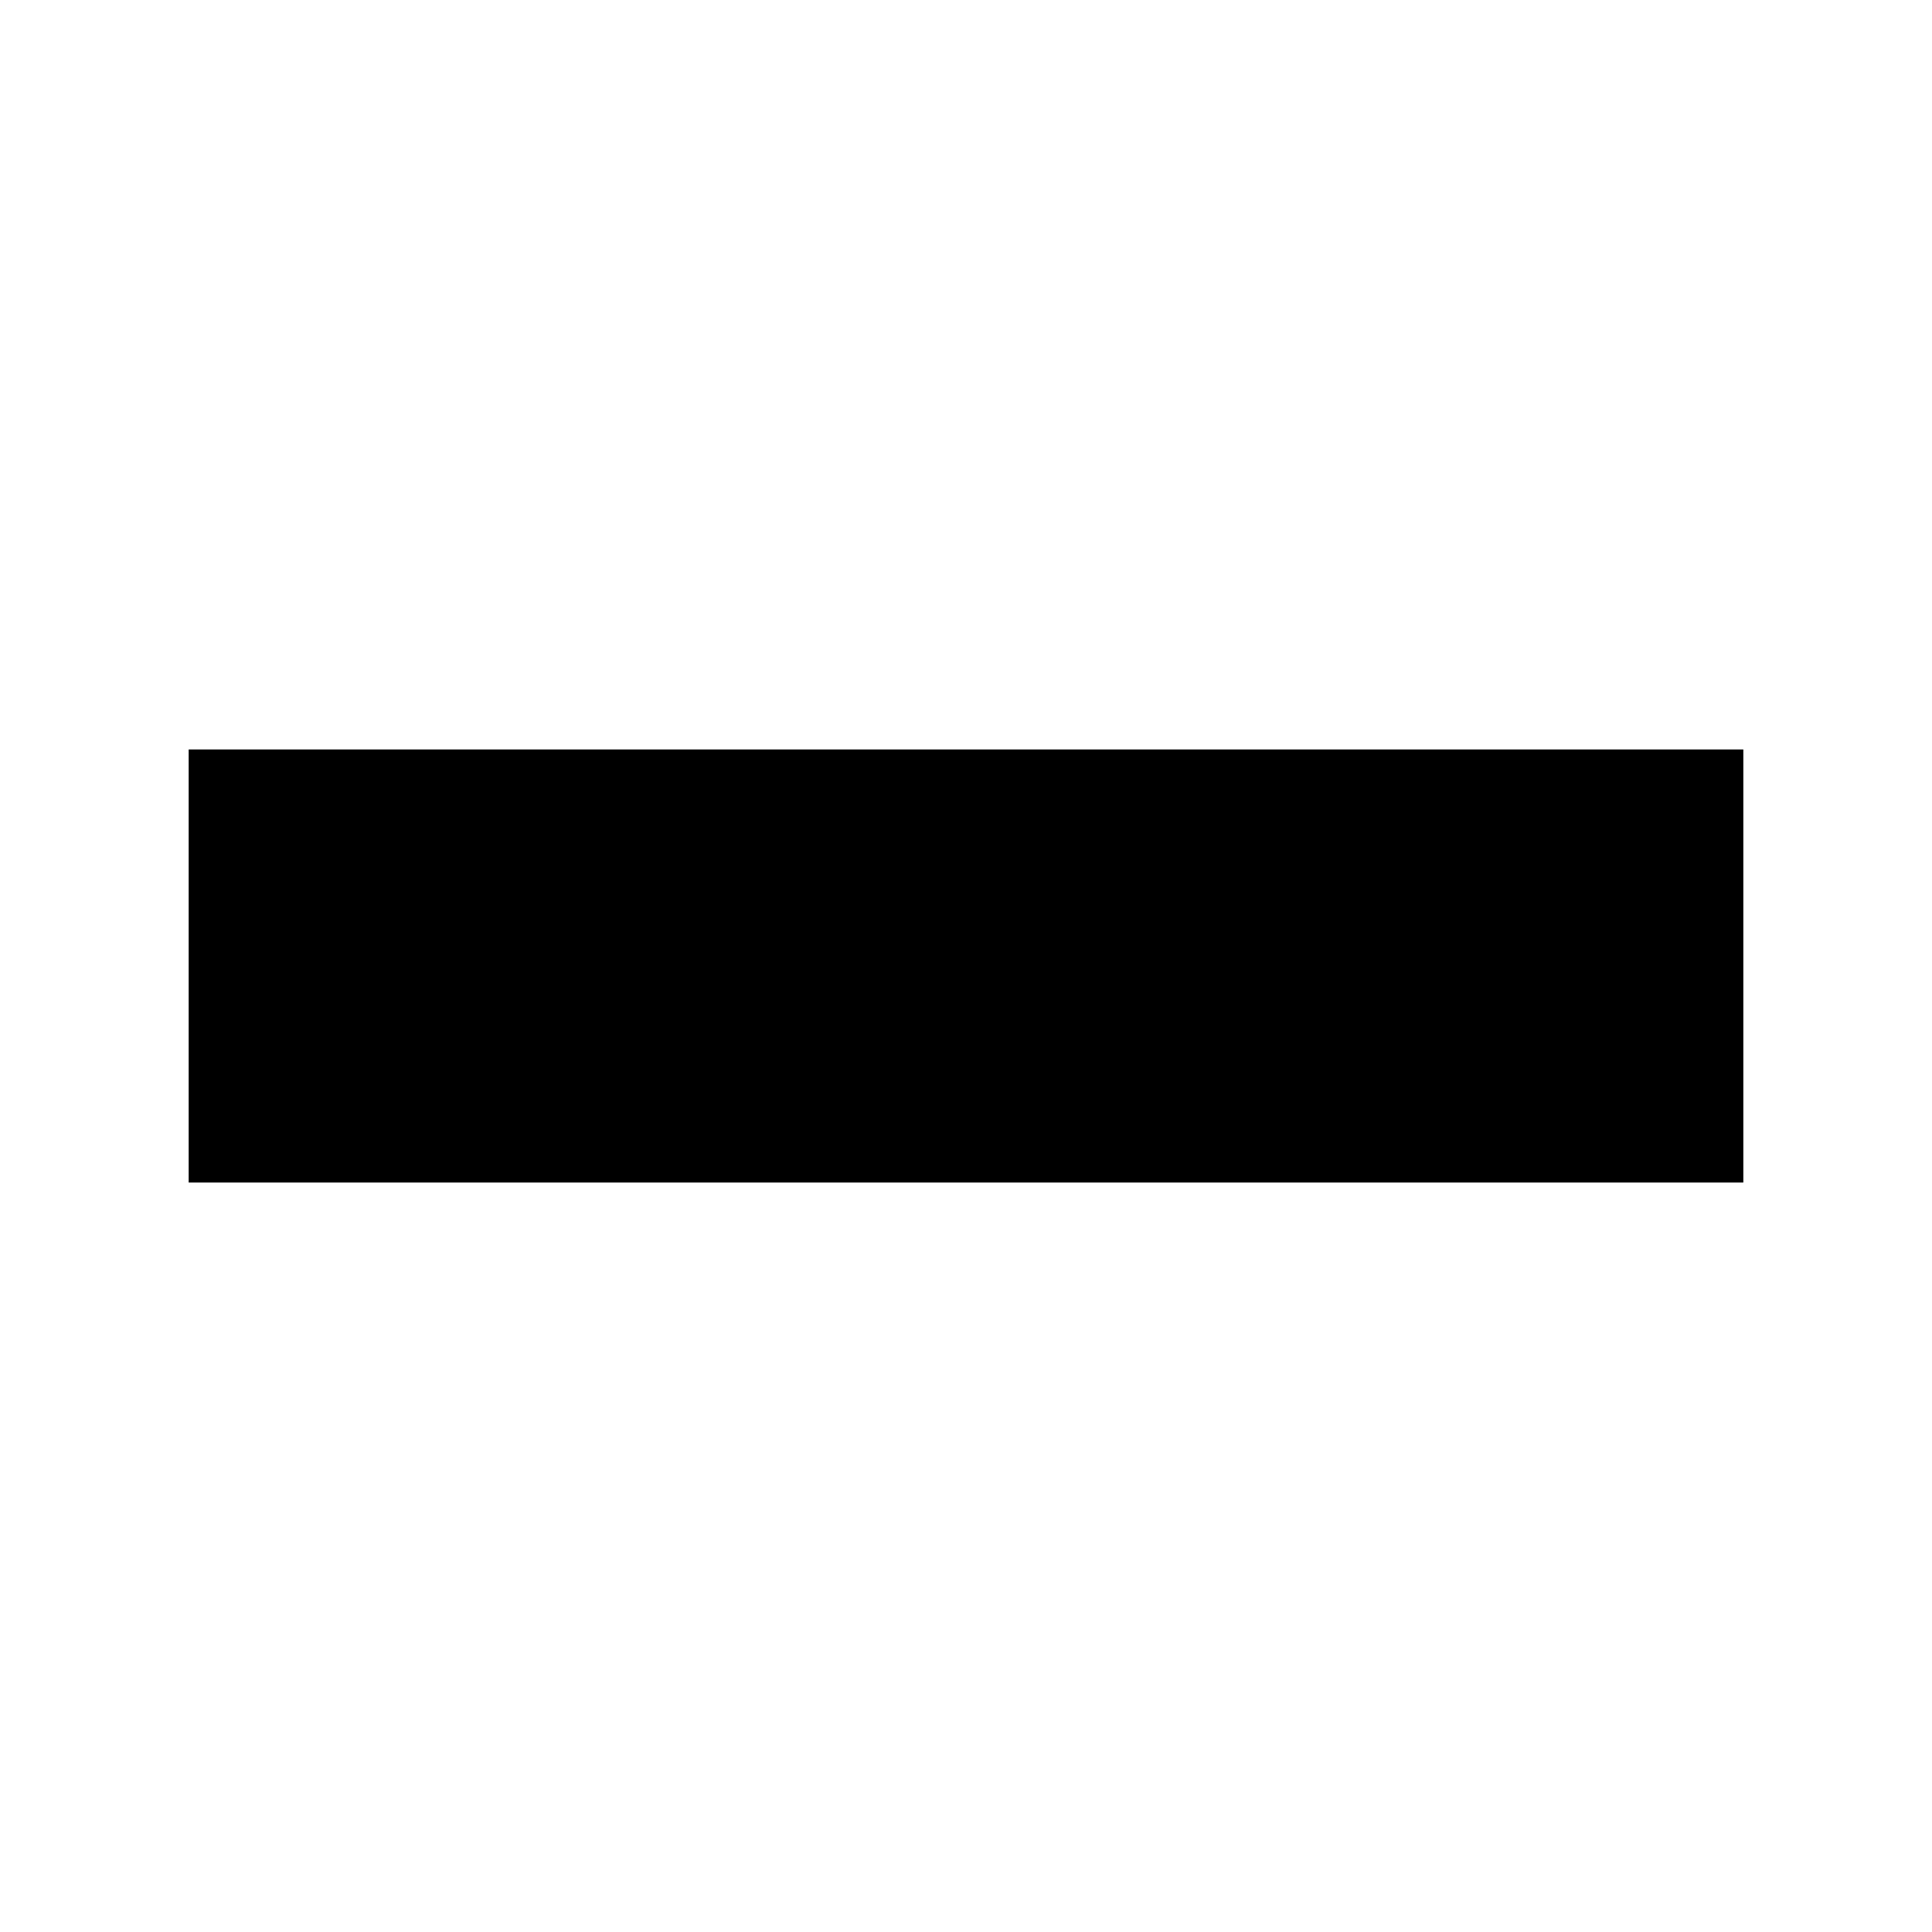
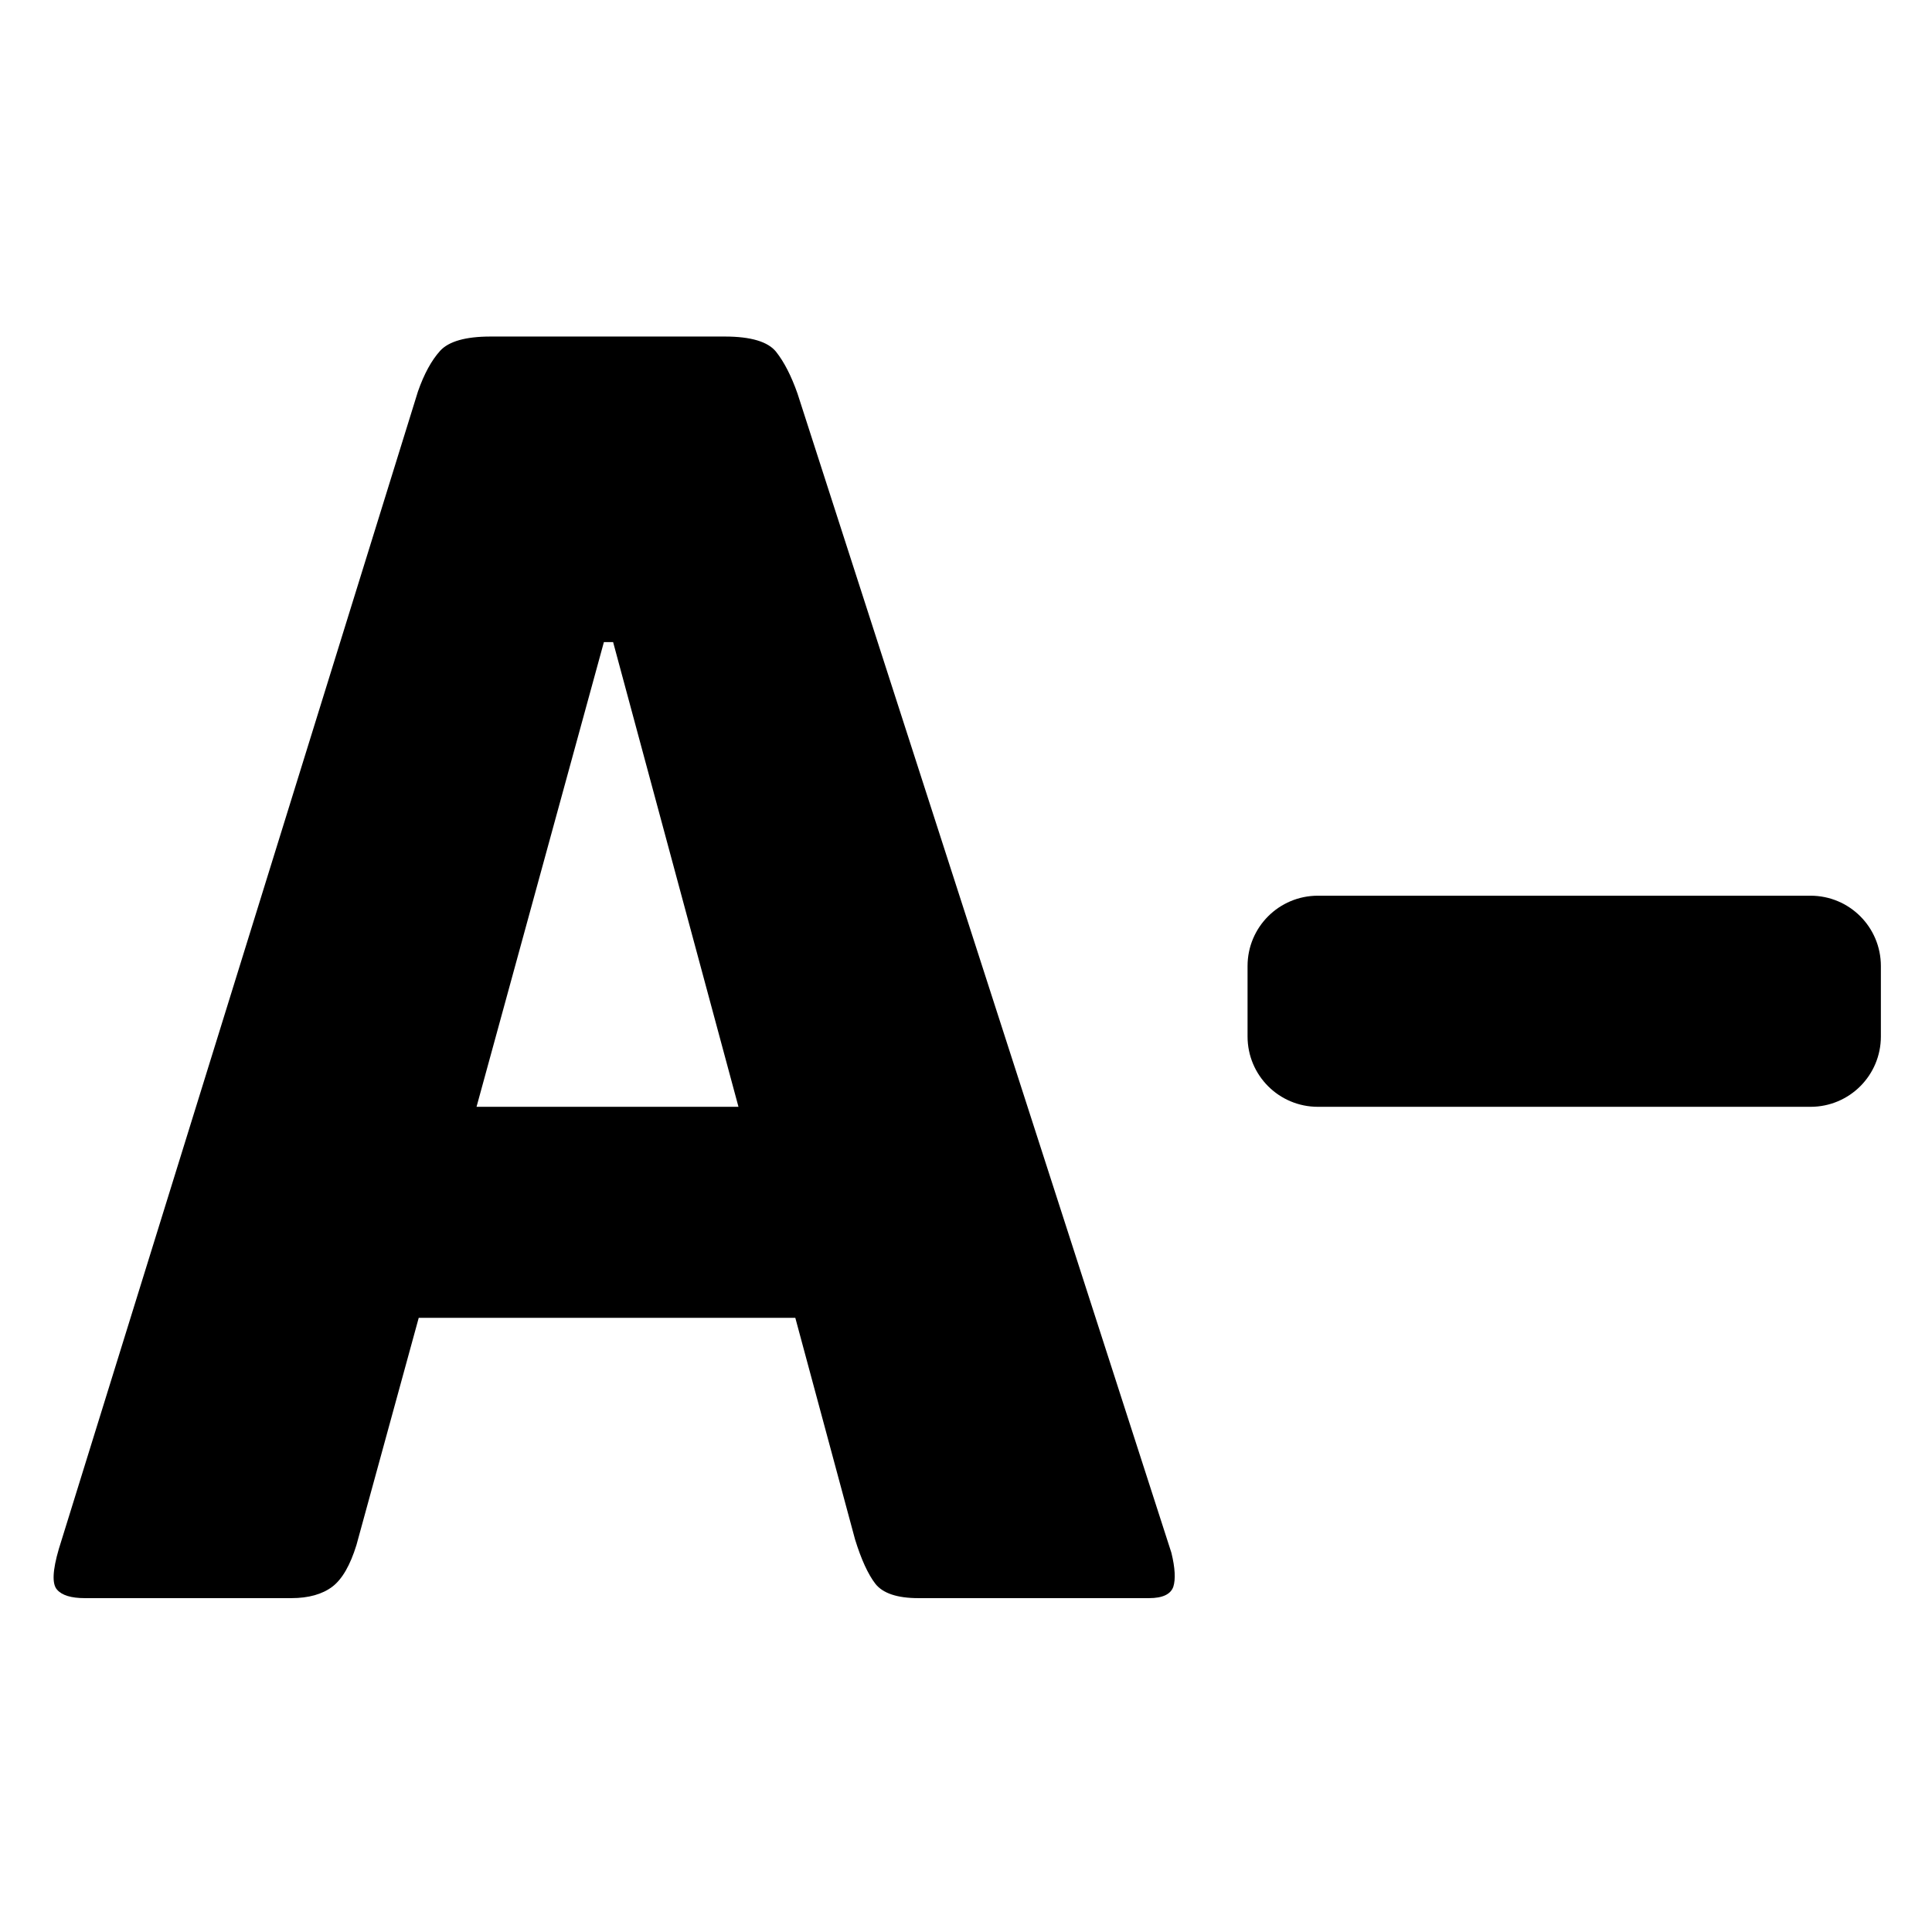
- <svg xmlns="http://www.w3.org/2000/svg" version="1.1" x="0px" y="0px" width="512px" height="512px" viewBox="0 0 512 512" enable-background="new 0 0 512 512" xml:space="preserve">
-   <rect id="minus-icon" x="50" y="198.615" width="412" height="114.77" />
+ <svg xmlns="http://www.w3.org/2000/svg" version="1.1" id="Layer_1" x="0px" y="0px" width="26px" height="26px" viewBox="0 0 26 26" enable-background="new 0 0 26 26" xml:space="preserve">
+   <path d="M25.312,13.001v0.947c0,0.524-0.423,0.947-0.947,0.947h-6.629c-0.524,0-0.947-0.423-0.947-0.947v-0.947  c0-0.524,0.423-0.947,0.947-0.947h6.629C24.889,12.054,25.312,12.477,25.312,13.001z M15.764,20.896  c0.05,0.203,0.058,0.358,0.026,0.458c-0.035,0.1-0.143,0.153-0.326,0.153h-3.105c-0.284,0-0.476-0.065-0.577-0.191  c-0.1-0.129-0.192-0.33-0.275-0.599l-0.804-2.982H5.635l-0.838,3.057c-0.084,0.272-0.192,0.461-0.326,0.562  c-0.133,0.1-0.317,0.153-0.551,0.153H1.142c-0.184,0-0.309-0.038-0.375-0.115c-0.068-0.076-0.06-0.258,0.025-0.548L5.624,5.27  c0.083-0.238,0.183-0.421,0.3-0.55C6.04,4.594,6.266,4.529,6.601,4.529h3.155c0.35,0,0.58,0.07,0.688,0.205  c0.108,0.136,0.204,0.323,0.288,0.561L15.764,20.896z M9.938,14.895L8.251,8.641H8.127l-1.714,6.254H9.938z" />
</svg>
